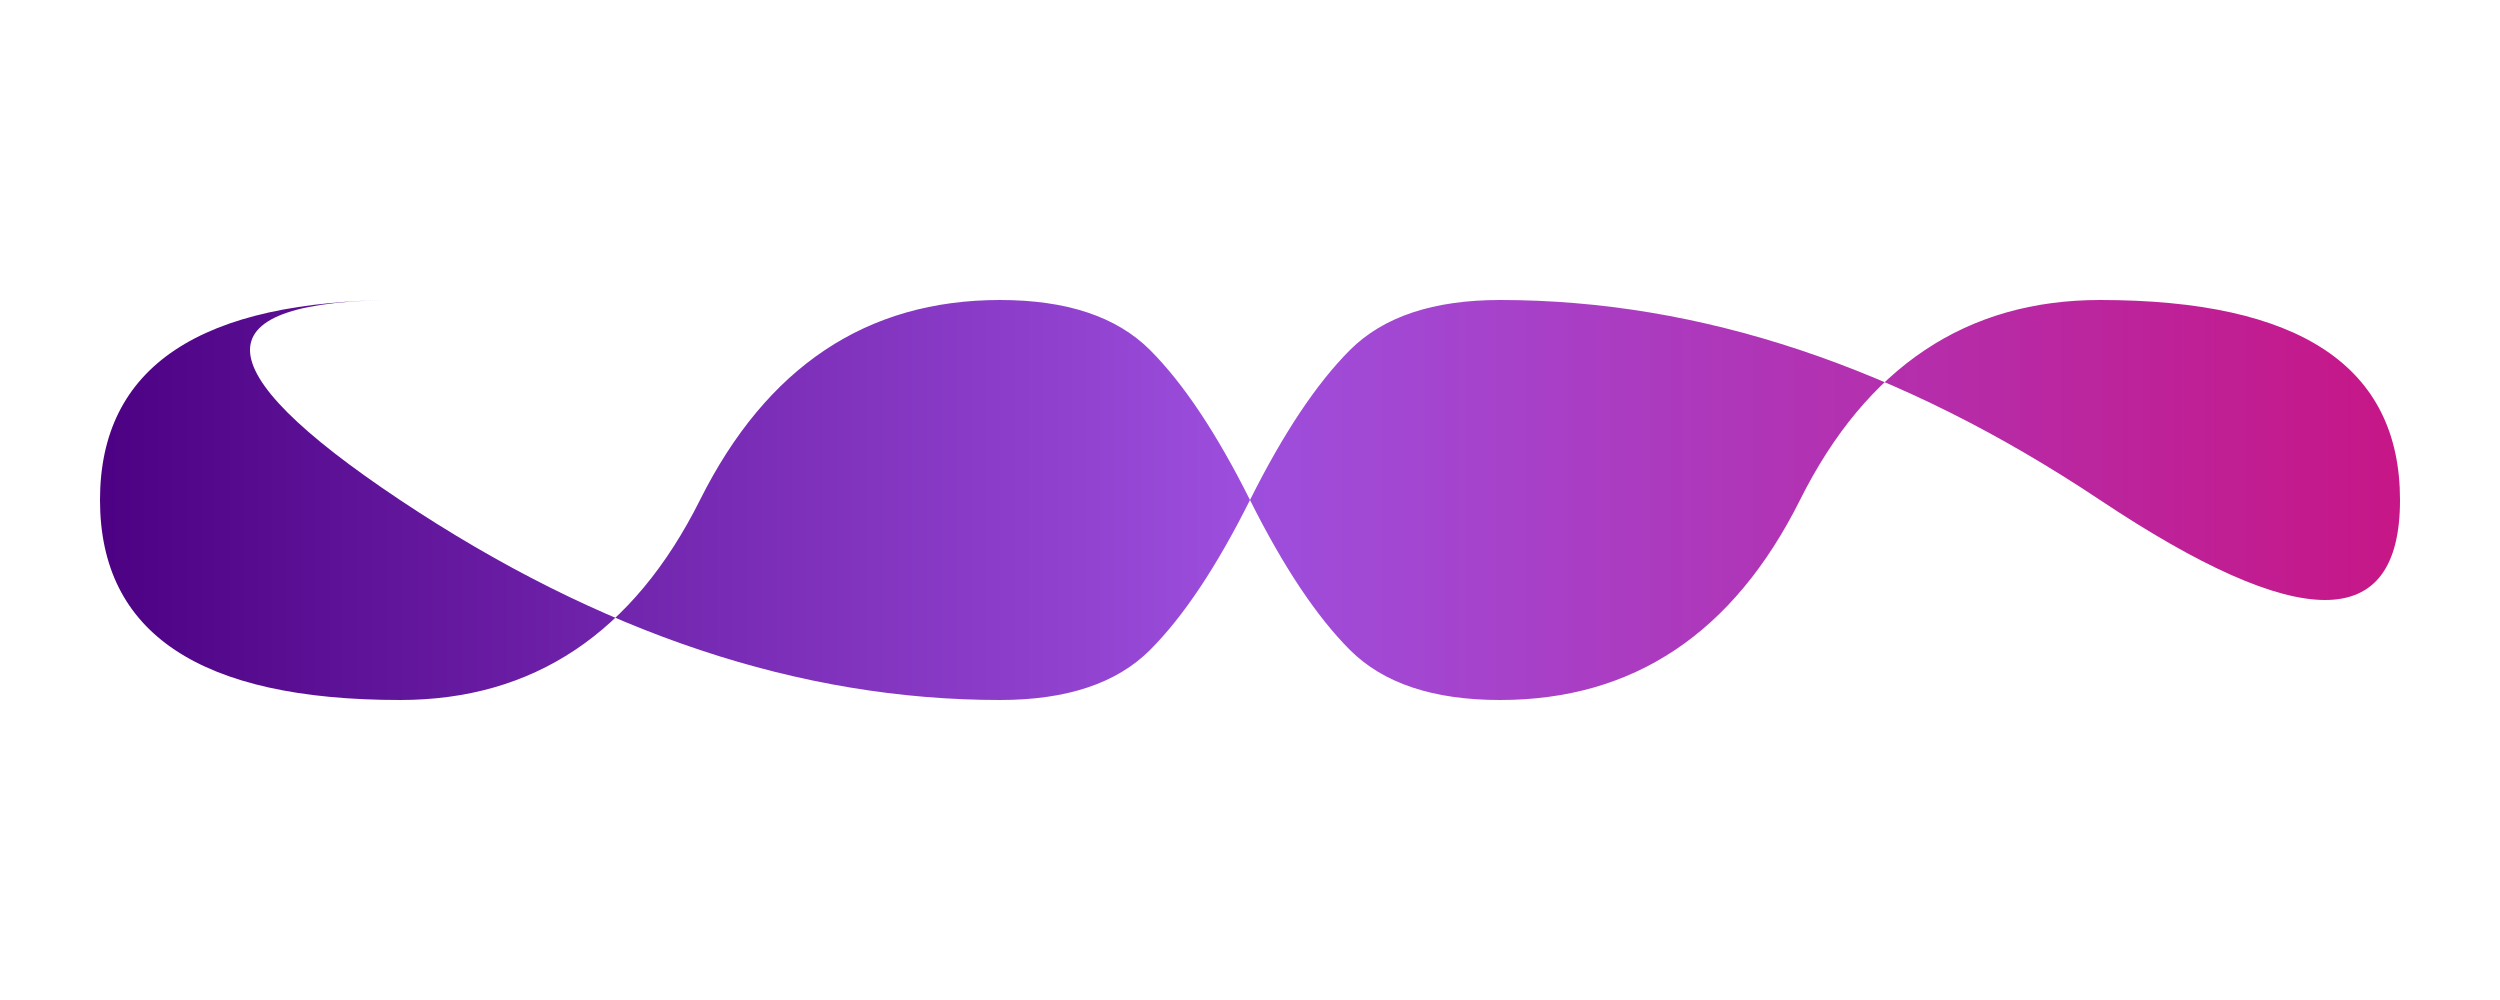
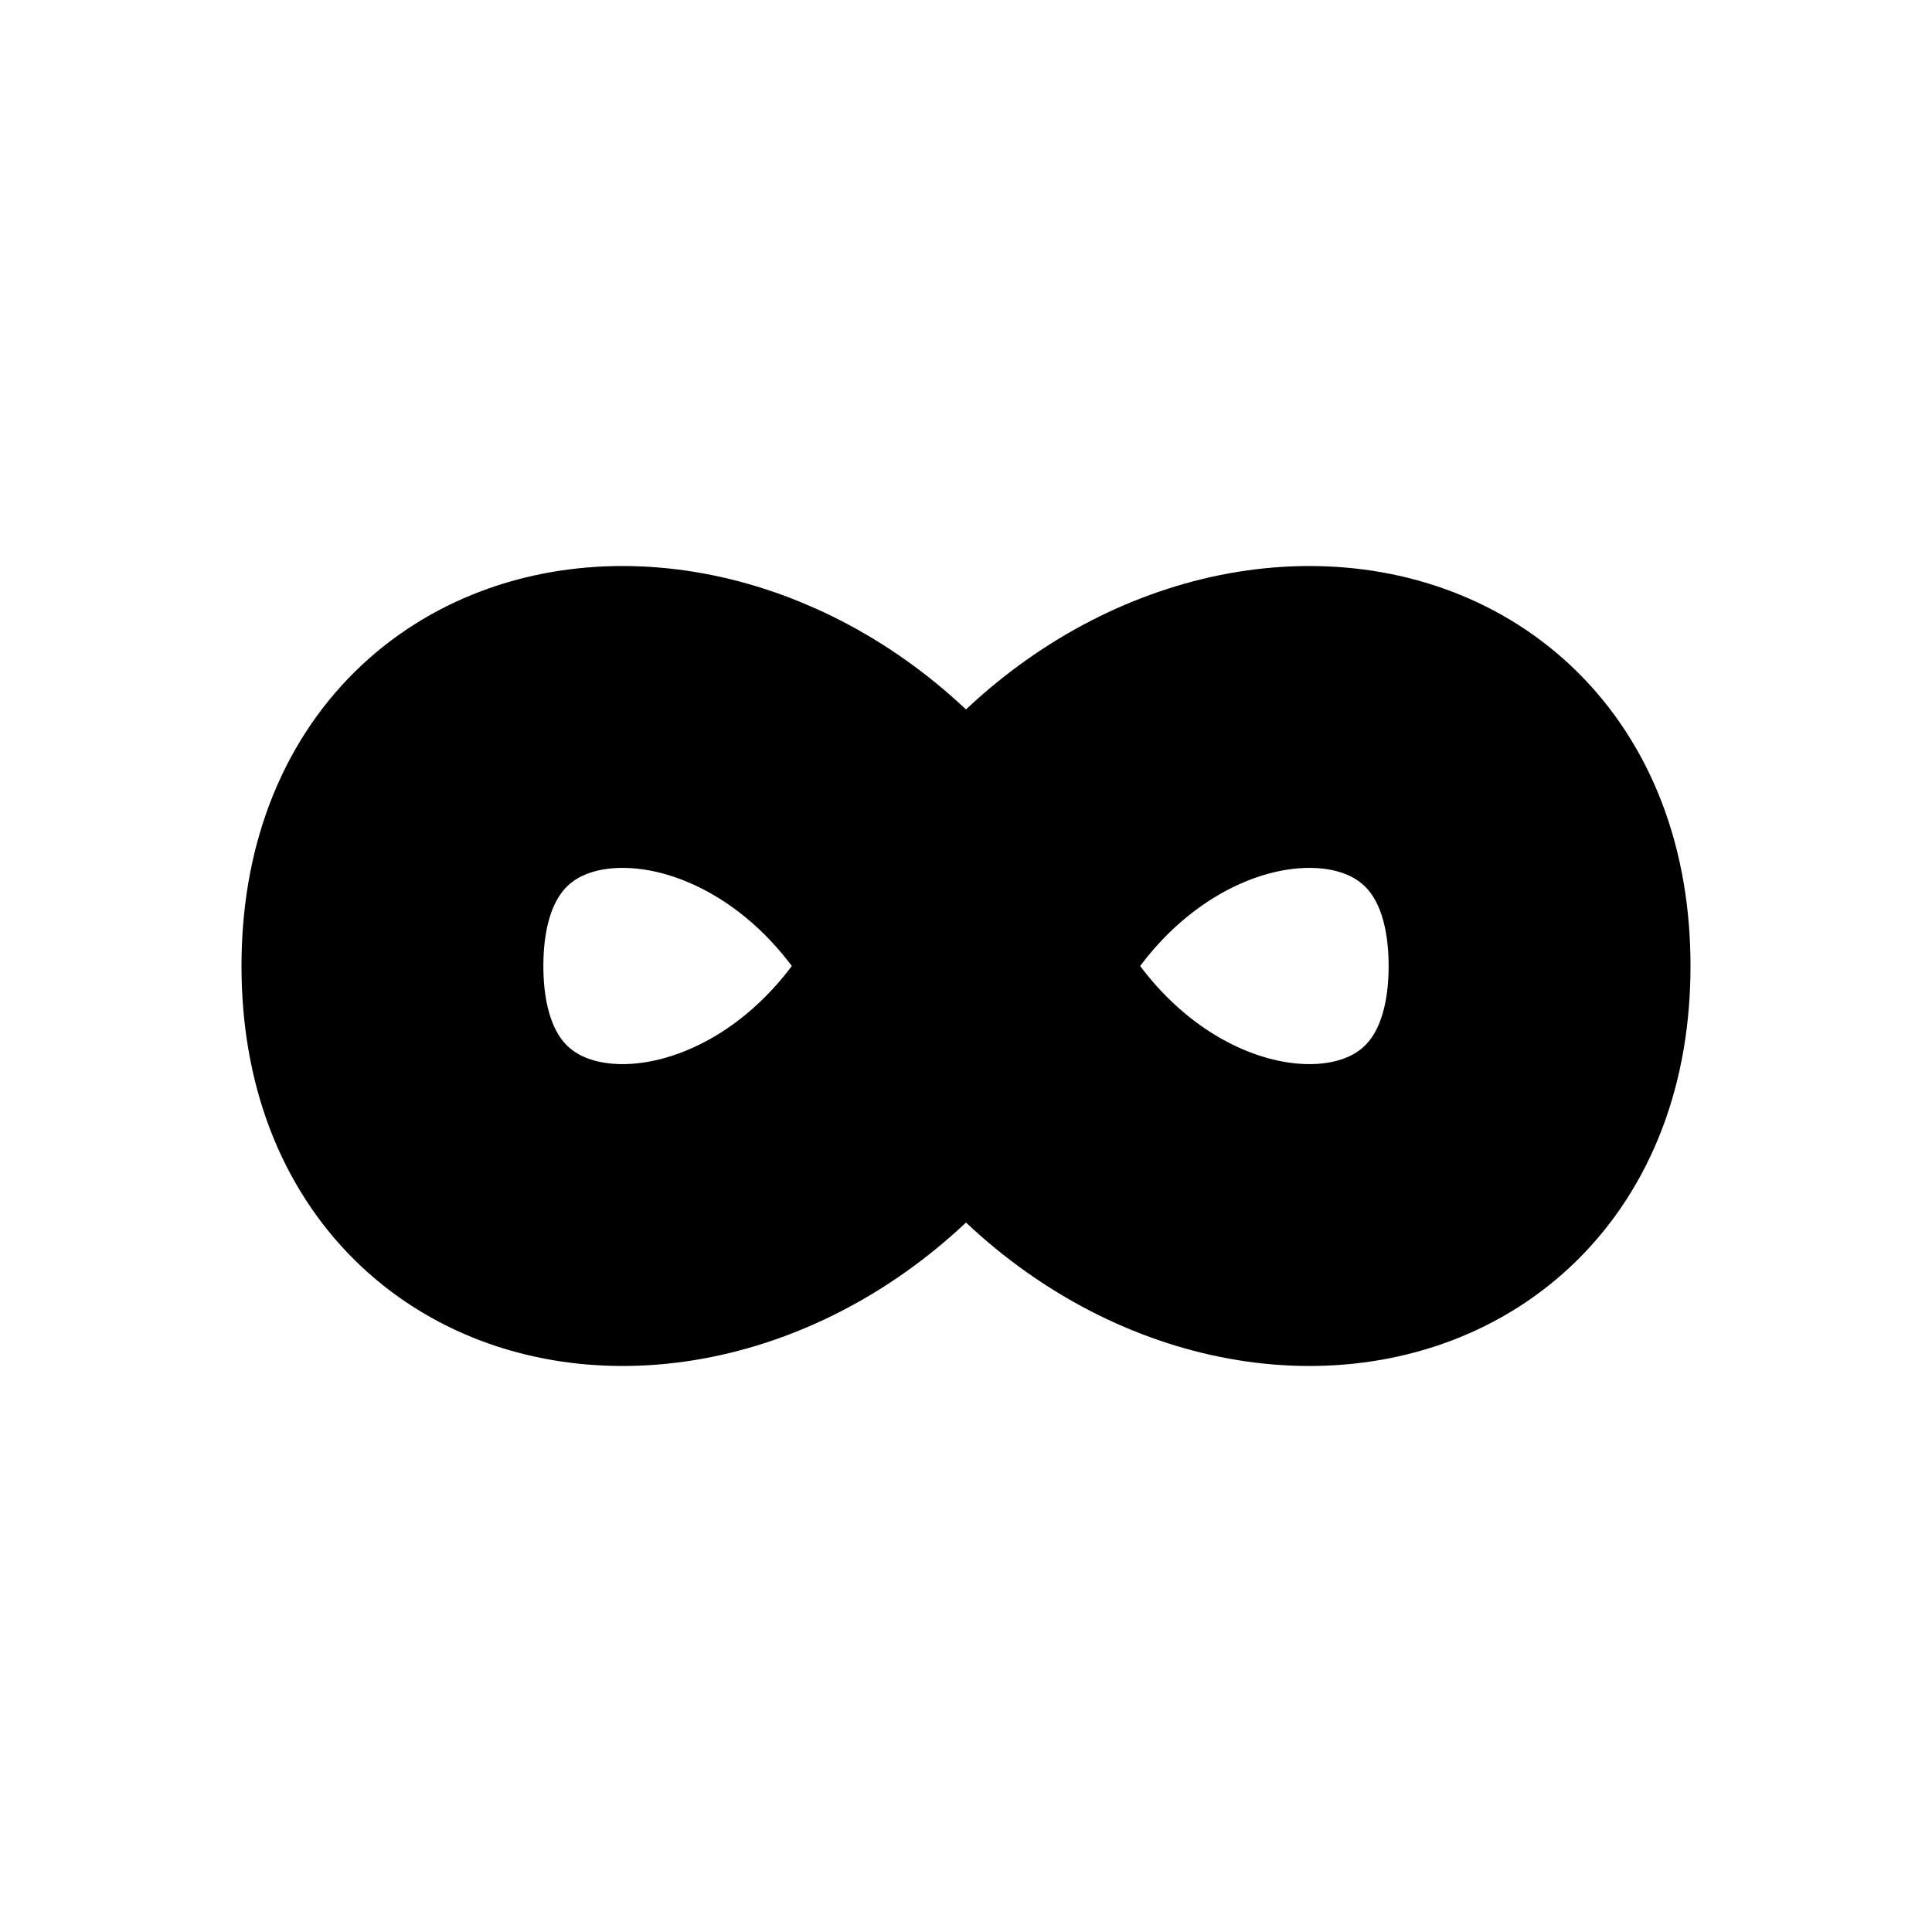
- <svg xmlns="http://www.w3.org/2000/svg" viewBox="0 0 250 100" width="250" height="100">
-   <defs>
-     <linearGradient id="gradient" x1="0%" y1="0%" x2="100%" y2="0%">
-       <stop offset="0%" style="stop-color:#4B0082;stop-opacity:1" />
-       <stop offset="50%" style="stop-color:#9d4edd;stop-opacity:1" />
-       <stop offset="100%" style="stop-color:#C71585;stop-opacity:1" />
-     </linearGradient>
-   </defs>
-   <path d="M 40 30 Q 10 30, 10 50 Q 10 70, 40 70 Q 60 70, 70 50 Q 80 30, 100 30 Q 110 30, 115 35 Q 120 40, 125 50 Q 130 40, 135 35 Q 140 30, 150 30 Q 180 30, 210 50 Q 240 70, 240 50 Q 240 30, 210 30 Q 190 30, 180 50 Q 170 70, 150 70 Q 140 70, 135 65 Q 130 60, 125 50 Q 120 60, 115 65 Q 110 70, 100 70 Q 70 70, 40 50 Q 10 30, 40 30 Z" fill="url(#gradient)" />
+ <svg xmlns="http://www.w3.org/2000/svg" viewBox="0 0 256 256">
+   <path d="M 52 128        C 52 84 108 84 128 128        C 148 172 204 172 204 128        C 204 84 148 84 128 128        C 108 172 52 172 52 128" stroke="#000" stroke-width="40" stroke-linecap="round" stroke-linejoin="round" fill="none" />
</svg>
